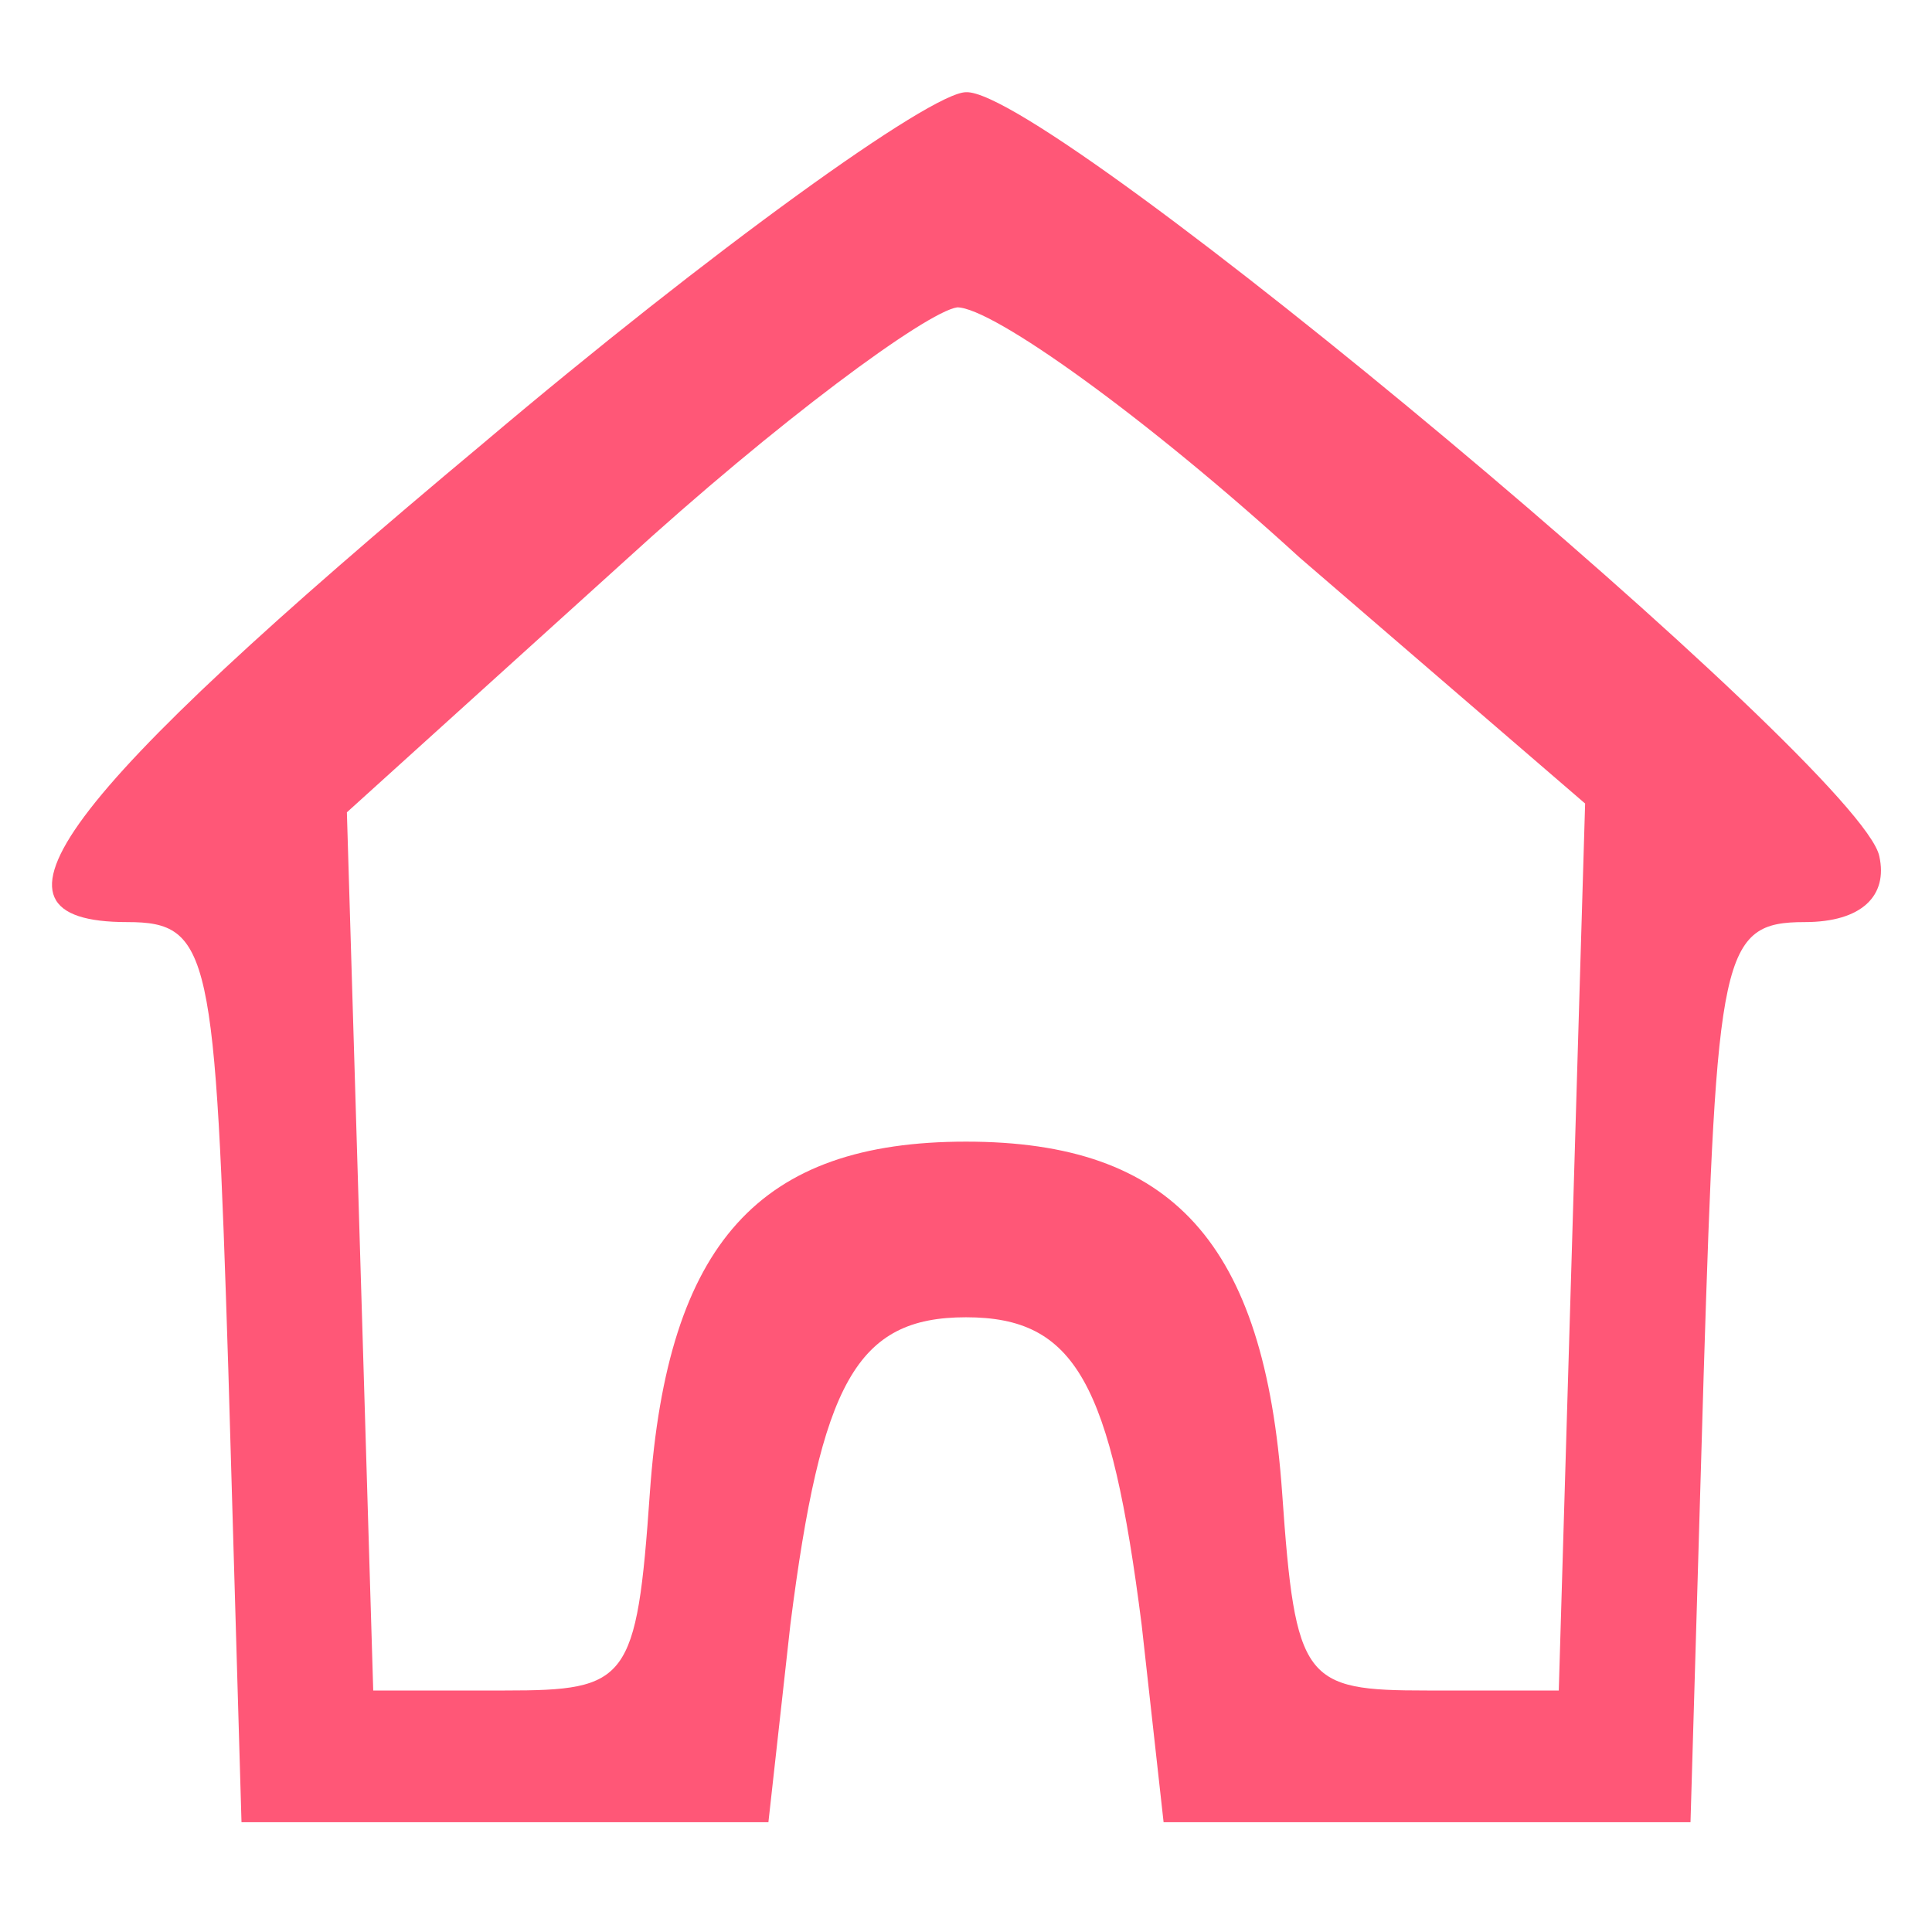
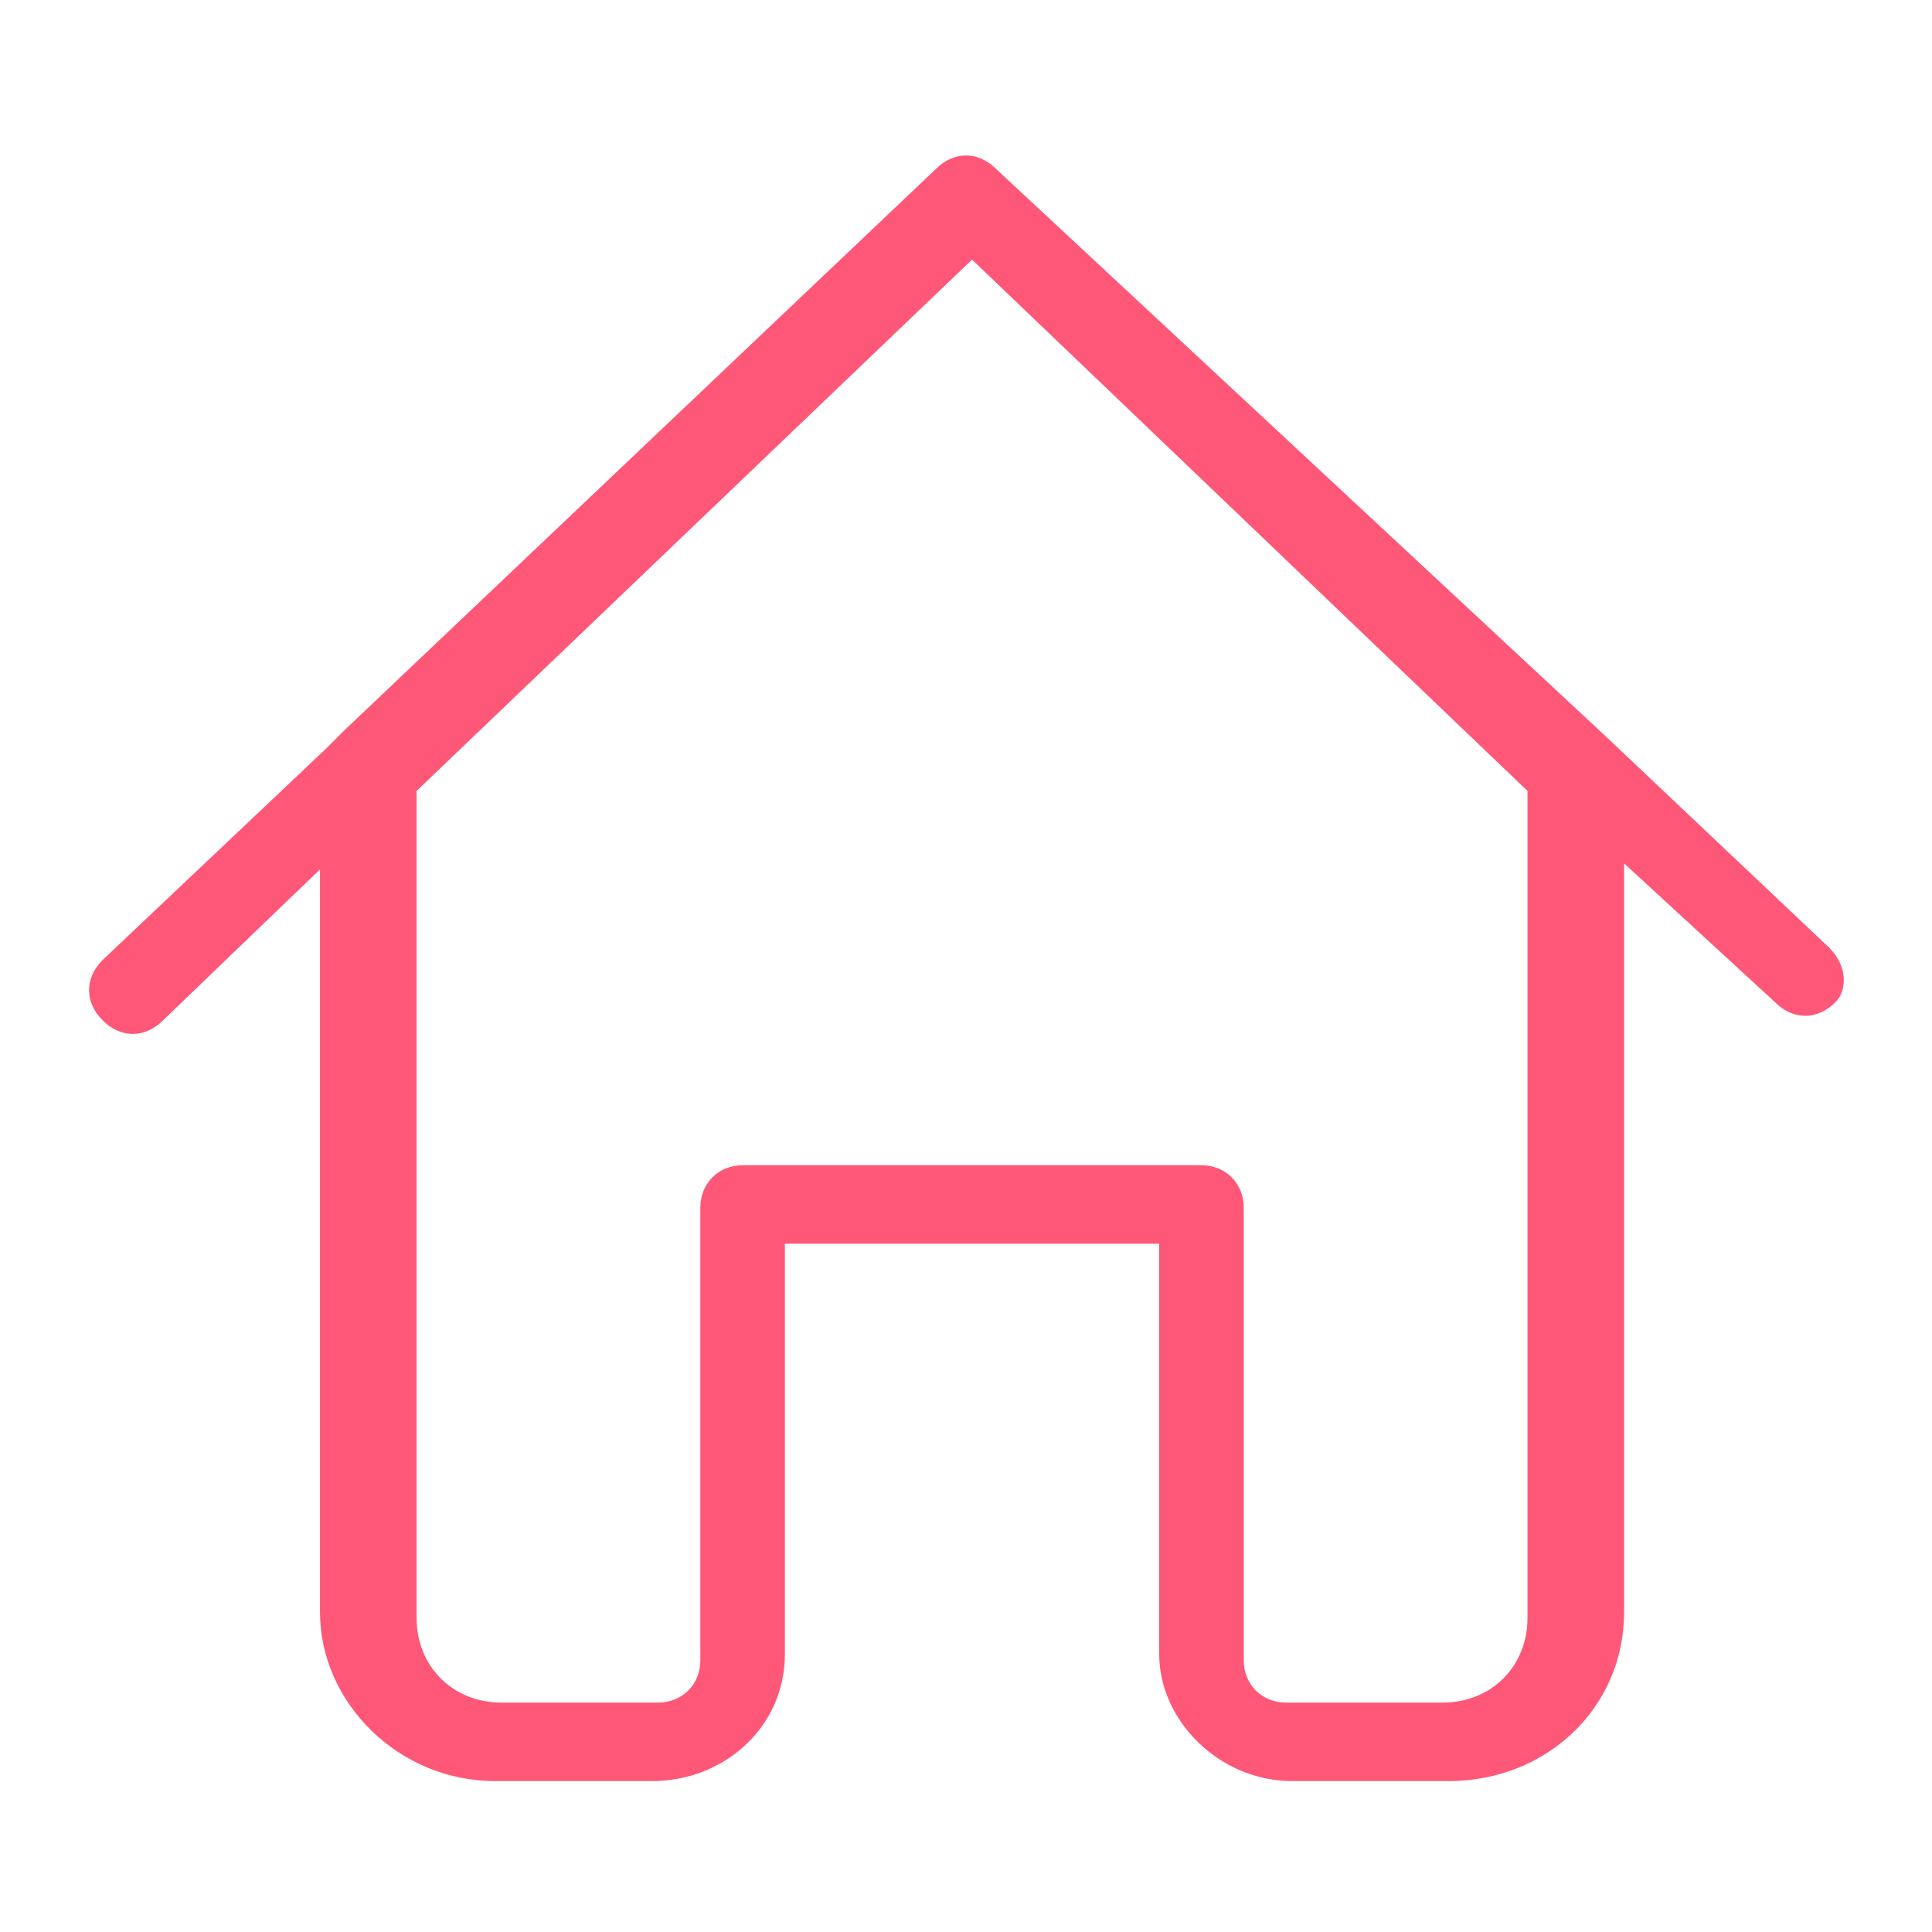
- <svg xmlns="http://www.w3.org/2000/svg" version="1.0" width="44pt" height="44pt" viewBox="0 0 44 44" preserveAspectRatio="xMidYMid meet">
-   <g transform="translate(0,44) scale(0.1,-0.1)" fill="#ff5777" stroke="none">
-     <path d="M110 339 c-97 -81 -118 -109 -81 -109 19 0 20 -7 23 -102 l3 -103 60 0 60 0 5 45 c7 55 15 70 40 70 25 0 33 -15 40 -70 l5 -45 60 0 60 0 3 102 c3 96 4 103 23 103 13 0 19 6 17 15 -4 20 -189 175 -208 174 -8 0 -58 -36 -110 -80z m186 -26 l65 -56 -3 -101 -3 -101 -30 0 c-28 0 -30 2 -33 45 -4 57 -25 80 -72 80 -47 0 -68 -23 -72 -80 -3 -43 -5 -45 -33 -45 l-30 0 -3 100 -3 100 63 57 c35 32 69 57 76 58 8 0 43 -25 78 -57z" />
-   </g>
+ <svg xmlns="http://www.w3.org/2000/svg" t="1589867150857" class="icon" viewBox="0 0 1024 1024" version="1.1" p-id="1619" width="200" height="200">
+   <defs>
+     <style type="text/css" />
+   </defs>
+   <path d="M969.6 502.4l-118.4-112-323.2-300.8c-9.6-9.6-22.4-9.6-32 0l-313.6 297.6c-3.2 3.2-6.4 6.4-9.6 9.6l-118.4 112c-9.6 9.6-9.6 22.4 0 32s22.4 9.6 32 0l83.2-80 0 393.6c0 48 41.6 89.6 92.8 89.6l83.2 0c38.4 0 70.4-28.8 70.4-67.2l0-217.6 99.2 0 99.2 0 0 217.6c0 35.2 32 67.2 70.4 67.2l83.2 0c51.2 0 92.8-38.4 92.8-89.6l0-396.8 80 73.6c9.6 9.6 22.4 9.6 32 0C979.2 524.8 979.2 512 969.6 502.4zM809.6 857.6c0 25.6-19.2 44.8-44.8 44.8l-83.2 0c-12.8 0-22.4-9.6-22.4-22.4L659.2 640c0-12.8-9.6-22.4-22.4-22.4l-121.6 0-121.6 0c-12.8 0-22.4 9.6-22.4 22.4l0 240c0 12.8-9.6 22.4-22.4 22.4l-83.2 0c-25.6 0-44.8-19.2-44.8-44.8l0-438.4 294.4-281.6 294.4 281.6L809.6 857.6z" p-id="1620" fill="#ff5777" />
</svg>
